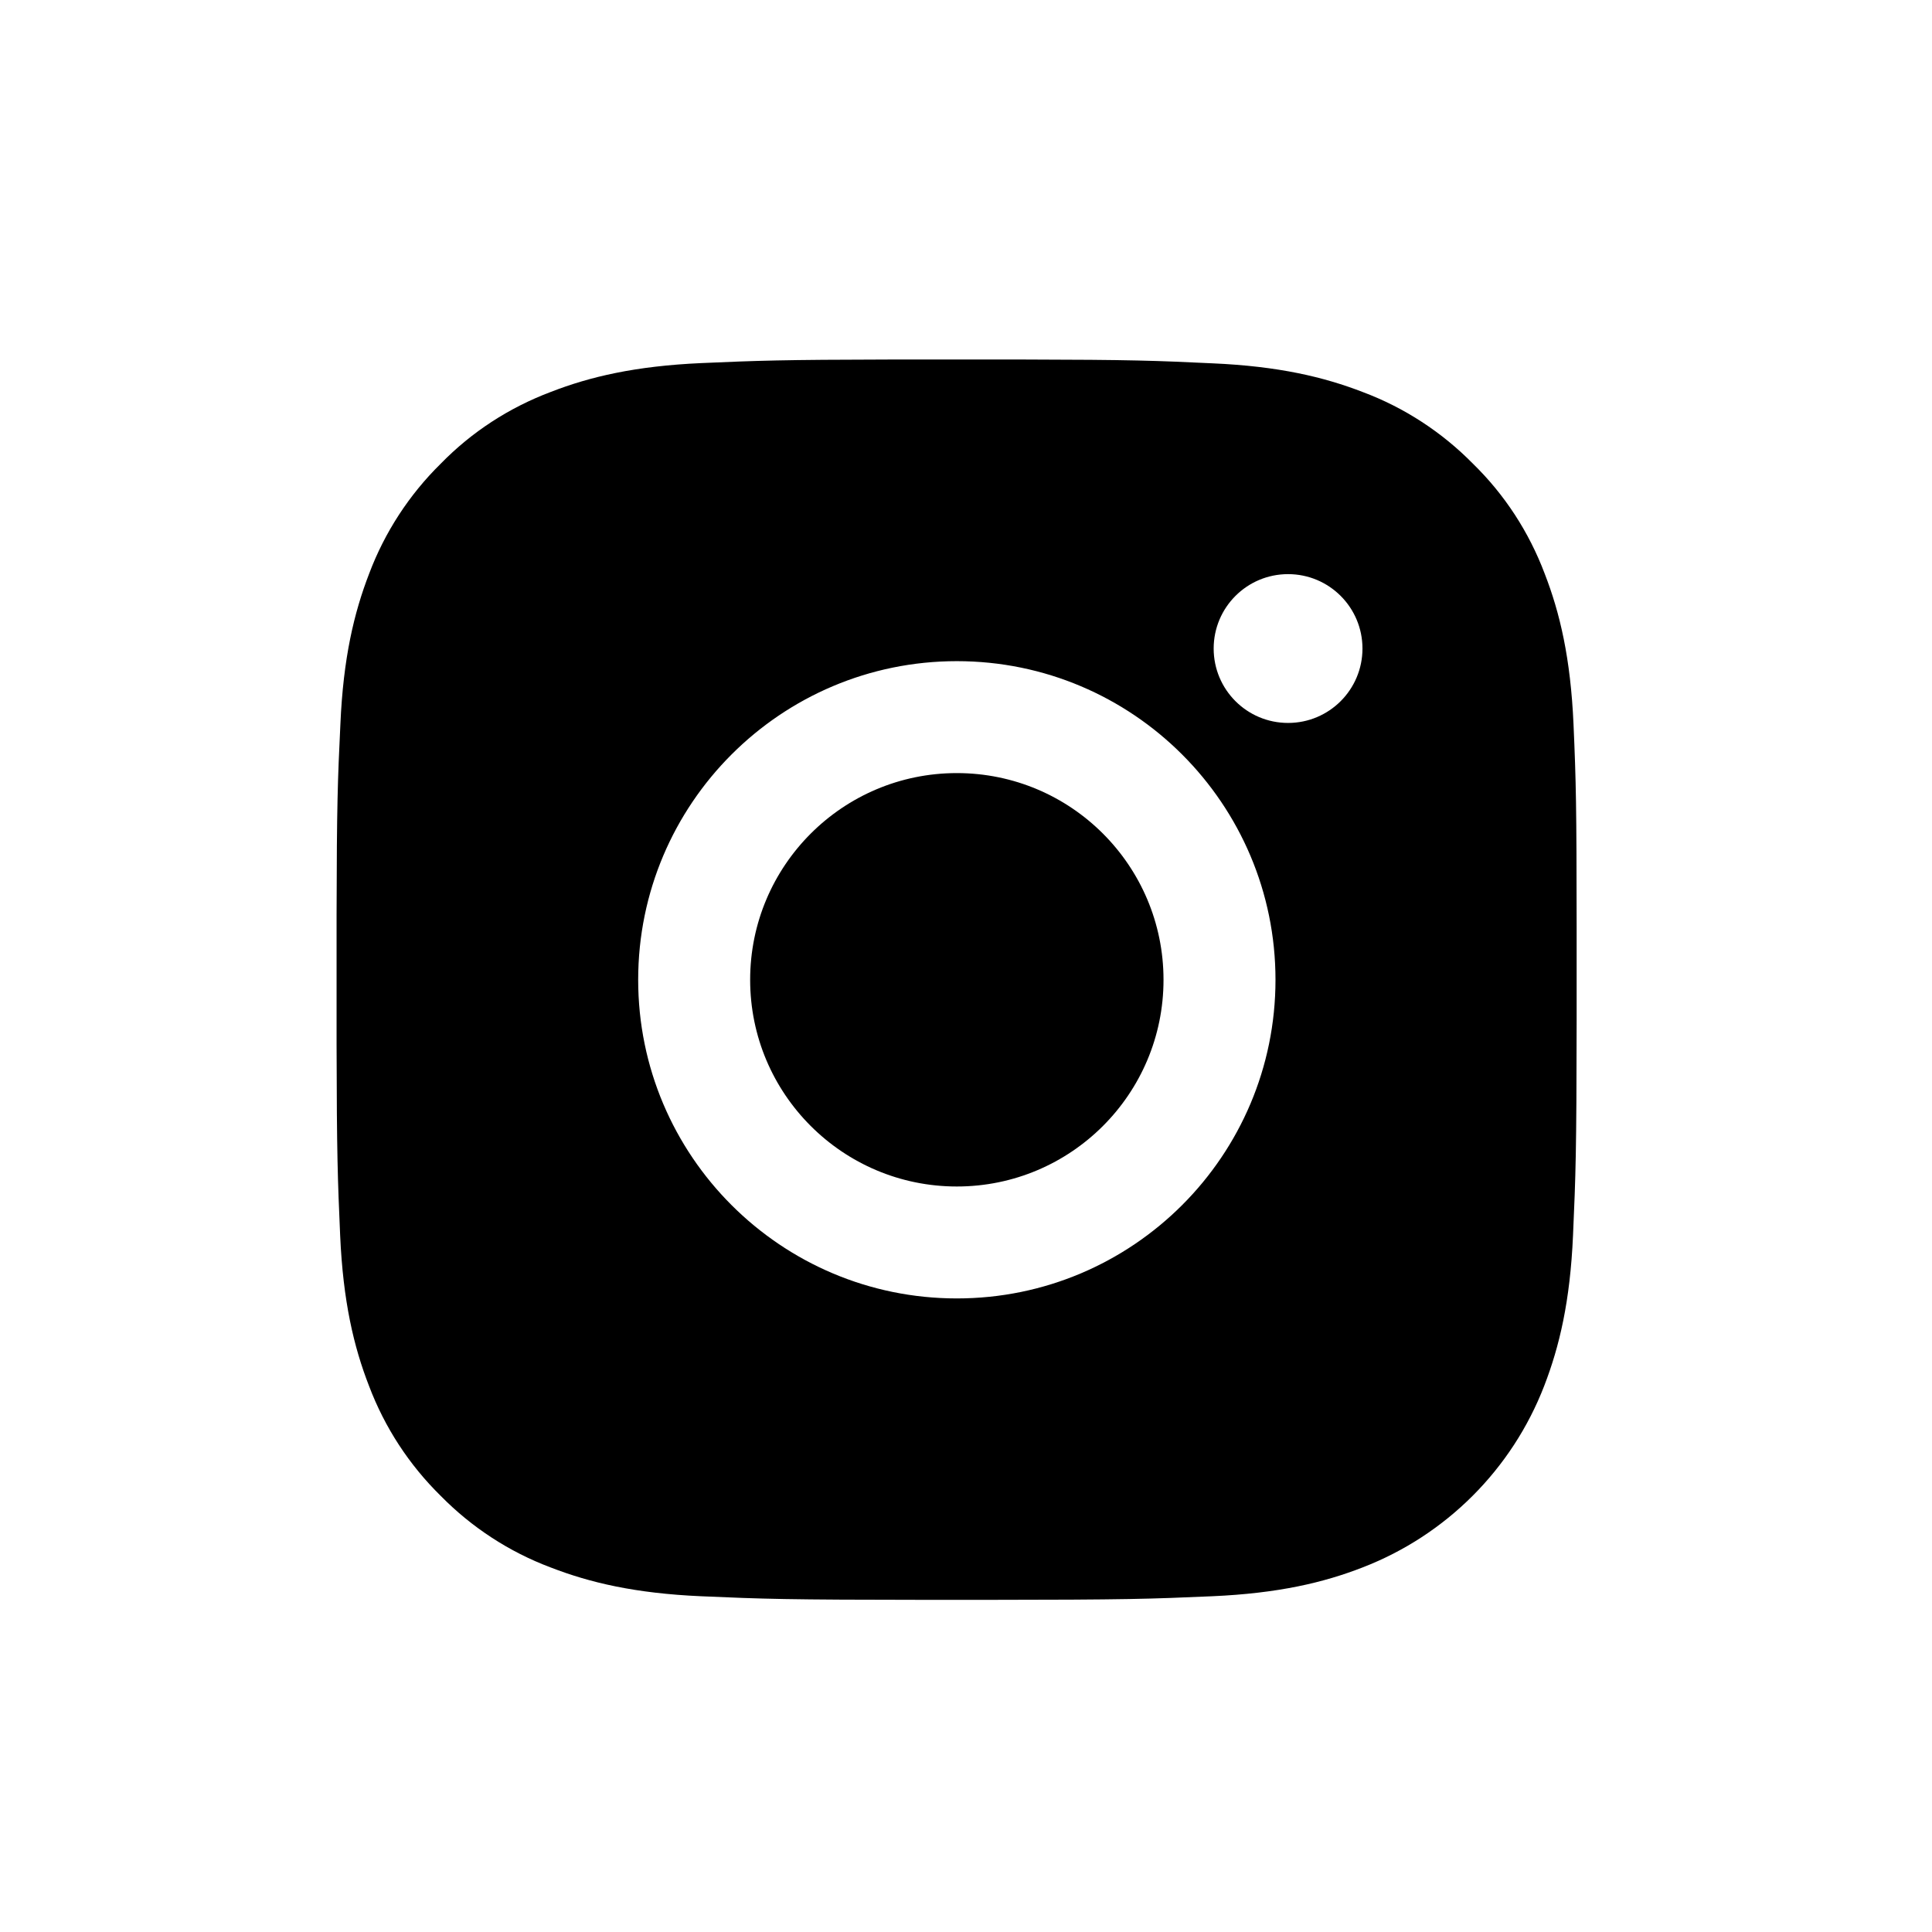
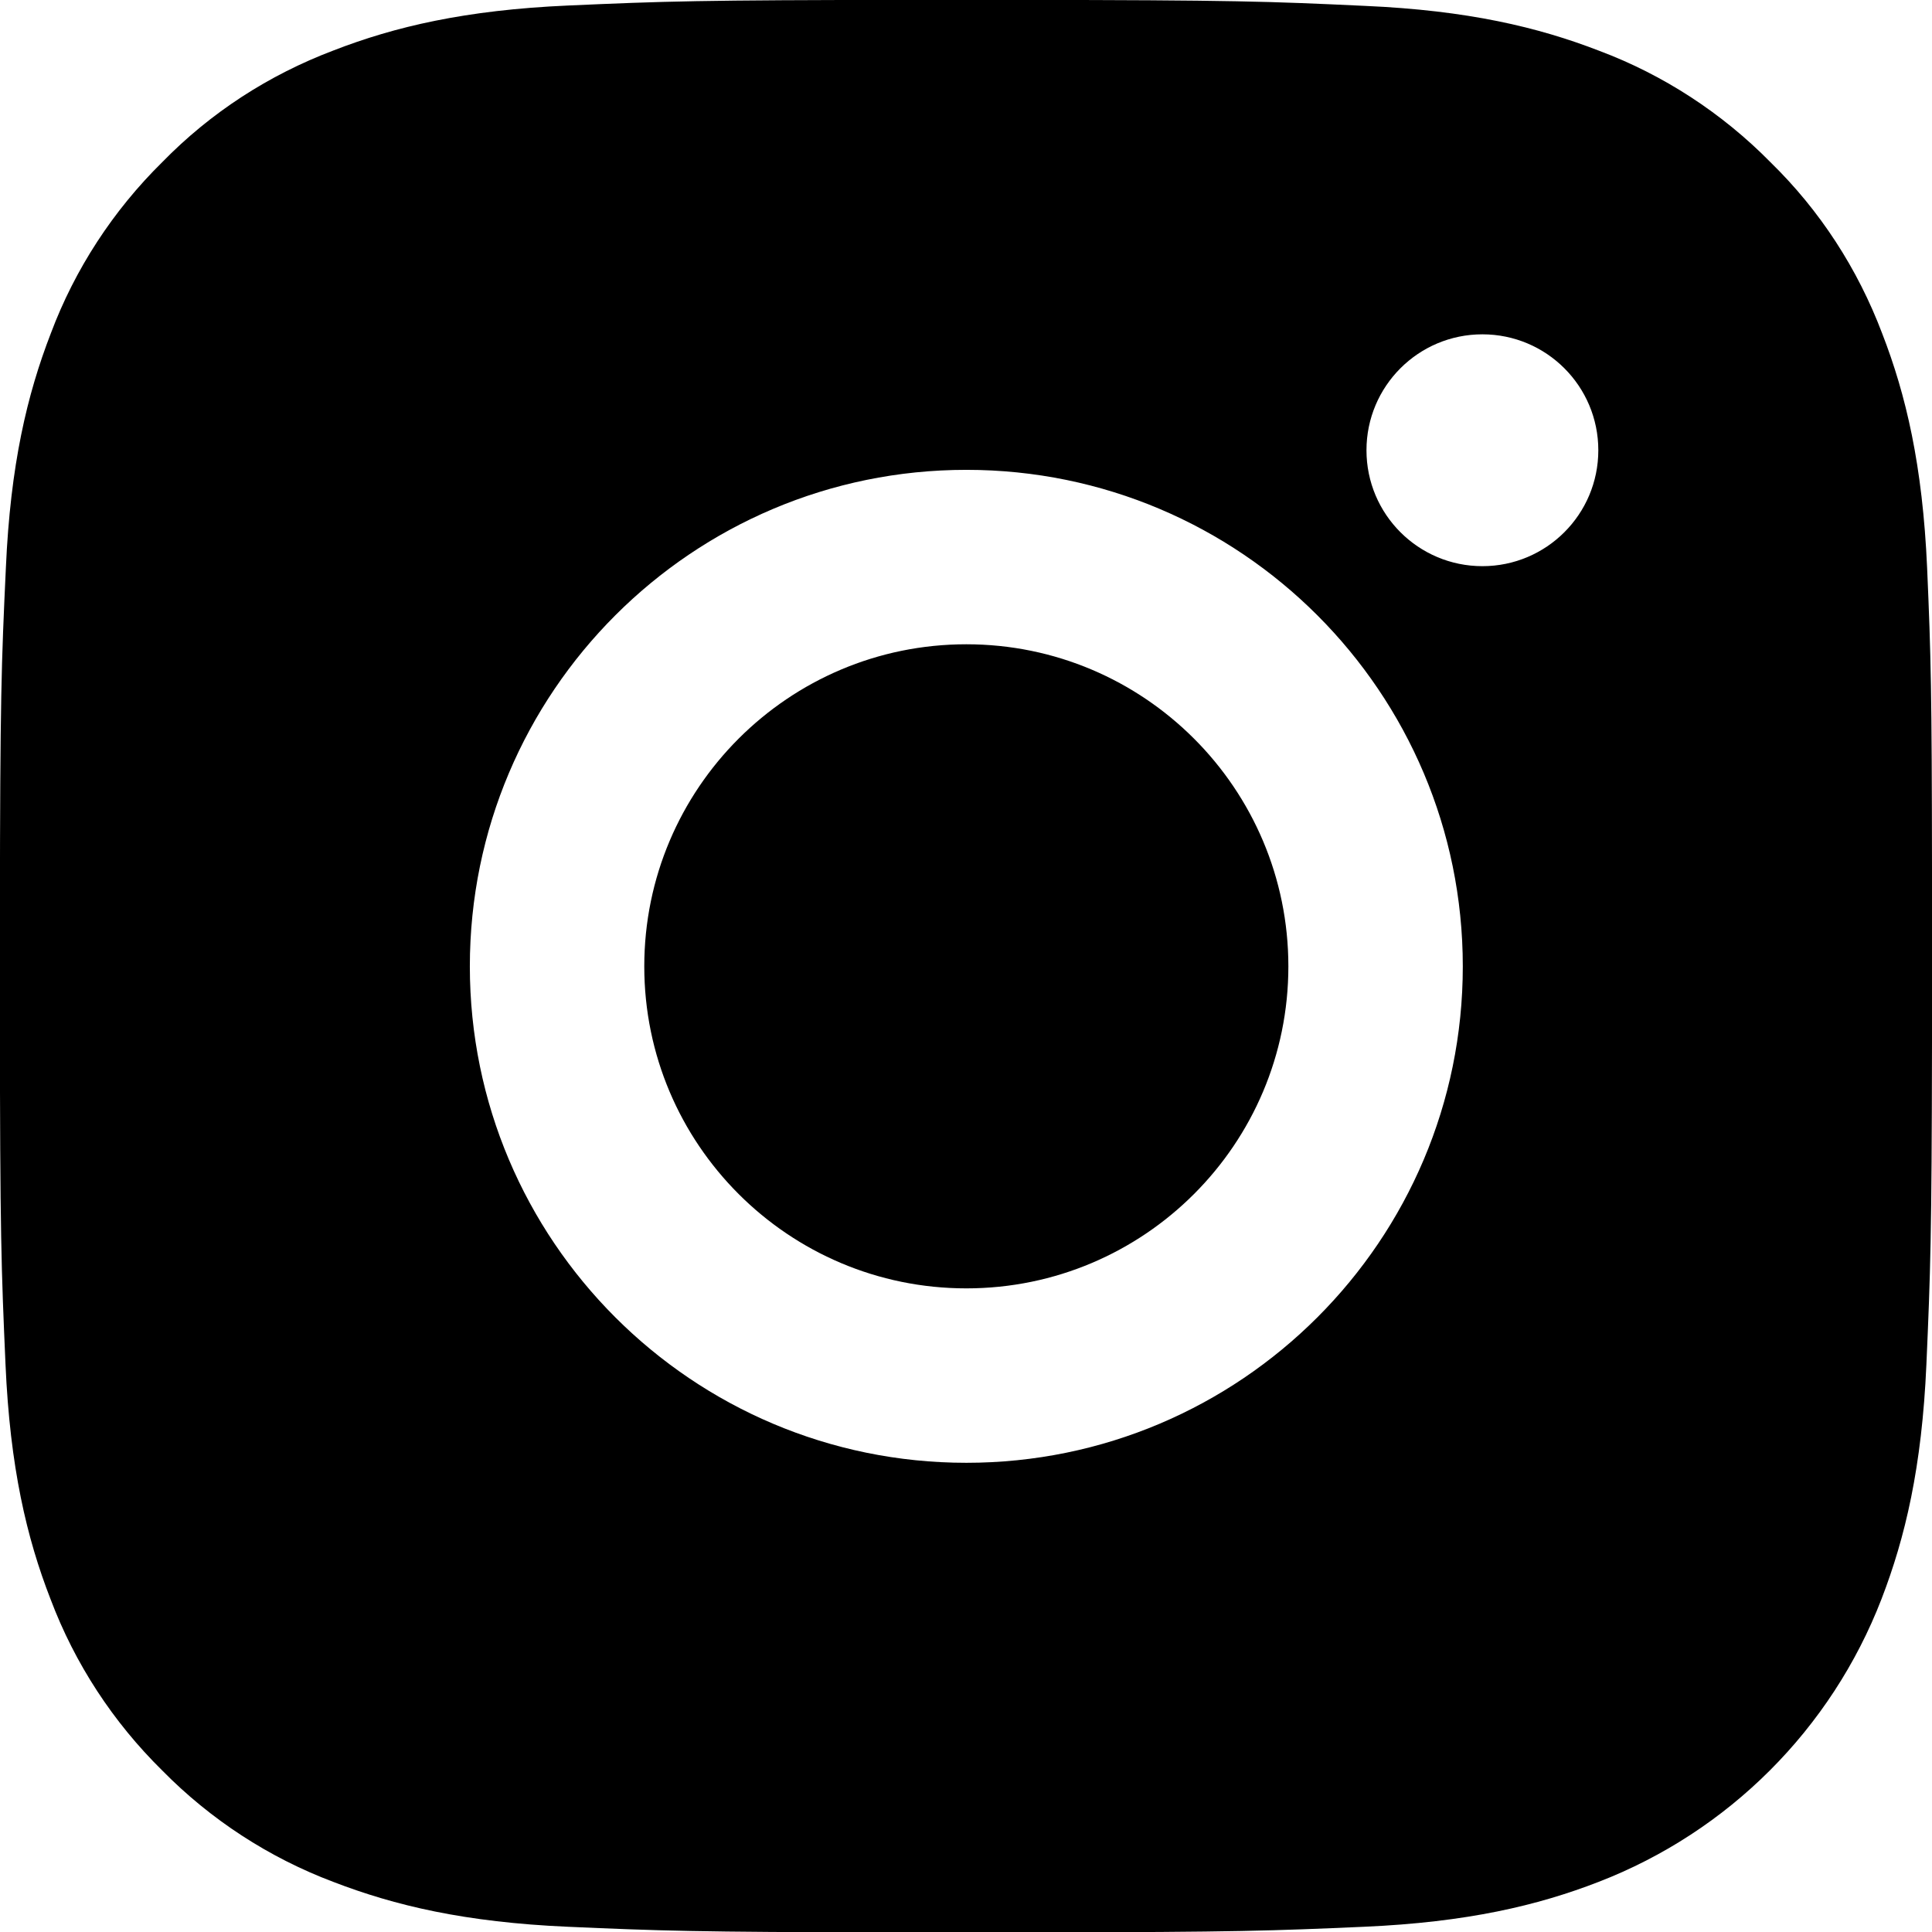
- <svg xmlns="http://www.w3.org/2000/svg" width="47" height="47" viewBox="0 0 47 47">
-   <path fill-rule="evenodd" d="M24.867 8.746c2.682.005 3.257.028 4.635.093 1.603.071 2.7.33 3.66.702 1.003.377 1.916.972 2.67 1.739.773.754 1.363 1.662 1.746 2.676.371.955.63 2.057.701 3.66.062 1.42.074 1.987.076 4.915v2.308c-.003 3.192-.023 3.748-.088 5.215-.07 1.604-.33 2.7-.701 3.661-.784 2.028-2.387 3.631-4.415 4.415-.955.372-2.057.631-3.66.702-1.515.066-2.059.086-5.533.088h-1.373c-3.475-.002-4.018-.022-5.533-.088-1.603-.071-2.7-.33-3.66-.702-1.003-.377-1.916-.972-2.67-1.739-.767-.754-1.362-1.662-1.745-2.676-.372-.955-.631-2.057-.702-3.66-.06-1.373-.082-1.948-.087-4.63v-3.18c.005-2.681.027-3.257.093-4.634.07-1.604.33-2.7.701-3.66.378-1.003.973-1.917 1.74-2.671.754-.773 1.661-1.362 2.676-1.745.954-.371 2.057-.63 3.66-.702 1.373-.06 1.948-.082 4.63-.087h3.179zm-1.59 7.338c-4.28 0-7.752 3.472-7.752 7.752 0 4.28 3.473 7.751 7.752 7.751 4.28 0 7.752-3.472 7.752-7.751 0-4.28-3.472-7.752-7.752-7.752zm0 2.723c2.777 0 5.028 2.252 5.028 5.029 0 2.776-2.251 5.028-5.028 5.028-2.776 0-5.028-2.252-5.028-5.028 0-2.777 2.252-5.029 5.028-5.029zm8.058-4.84c-1 0-1.81.81-1.81 1.81s.81 1.81 1.81 1.81 1.81-.81 1.81-1.81-.81-1.81-1.81-1.81z" />
+ <svg xmlns="http://www.w3.org/2000/svg" width="21px" height="21px" viewBox="0 0 21 21" version="1.1">
+   <g id="base/icon/instagram" stroke="none" stroke-width="1" fill="none" fill-rule="evenodd">
+     <path d="M11.078,-0.001 C13.41,0.001 13.793,0.015 14.837,0.064 C15.953,0.113 16.716,0.294 17.385,0.553 C18.083,0.815 18.719,1.23 19.244,1.763 C19.782,2.288 20.192,2.92 20.459,3.626 C20.717,4.291 20.898,5.058 20.947,6.174 C20.989,7.135 20.998,7.534 21,9.425 L21,11.338 C20.997,13.441 20.983,13.833 20.939,14.833 C20.89,15.949 20.709,16.712 20.451,17.381 C19.905,18.793 18.789,19.909 17.377,20.455 C16.712,20.713 15.945,20.894 14.829,20.943 C13.829,20.987 13.437,21.001 11.334,21.004 L9.665,21.004 C7.562,21.001 7.17,20.987 6.17,20.943 C5.054,20.894 4.291,20.713 3.622,20.455 C2.924,20.192 2.288,19.778 1.763,19.244 C1.23,18.719 0.815,18.087 0.549,17.381 C0.29,16.716 0.109,15.949 0.06,14.833 C0.014,13.793 0,13.41 -0.001,11.078 L-0.001,9.929 C0.001,7.597 0.015,7.214 0.064,6.17 C0.113,5.054 0.294,4.291 0.553,3.622 C0.815,2.924 1.23,2.288 1.763,1.763 C2.288,1.225 2.92,0.815 3.626,0.548 C4.291,0.29 5.058,0.109 6.174,0.06 C7.215,0.014 7.597,0 9.929,-0.001 L11.078,-0.001 Z M10.504,5.107 C7.525,5.107 5.107,7.524 5.107,10.504 C5.107,13.483 7.525,15.9 10.504,15.9 C13.483,15.9 15.9,13.483 15.9,10.504 C15.9,7.524 13.483,5.107 10.504,5.107 Z M10.504,7.003 C12.436,7.003 14.004,8.571 14.004,10.504 C14.004,12.436 12.436,14.004 10.504,14.004 C8.571,14.004 7.003,12.436 7.003,10.504 C7.003,8.571 8.571,7.003 10.504,7.003 Z M16.113,3.634 C15.417,3.634 14.853,4.198 14.853,4.894 C14.853,5.59 15.417,6.154 16.113,6.154 C16.809,6.154 17.373,5.59 17.373,4.894 C17.373,4.198 16.809,3.634 16.113,3.634 Z" id="Combined-Shape" fill="#000000" />
+   </g>
</svg>
